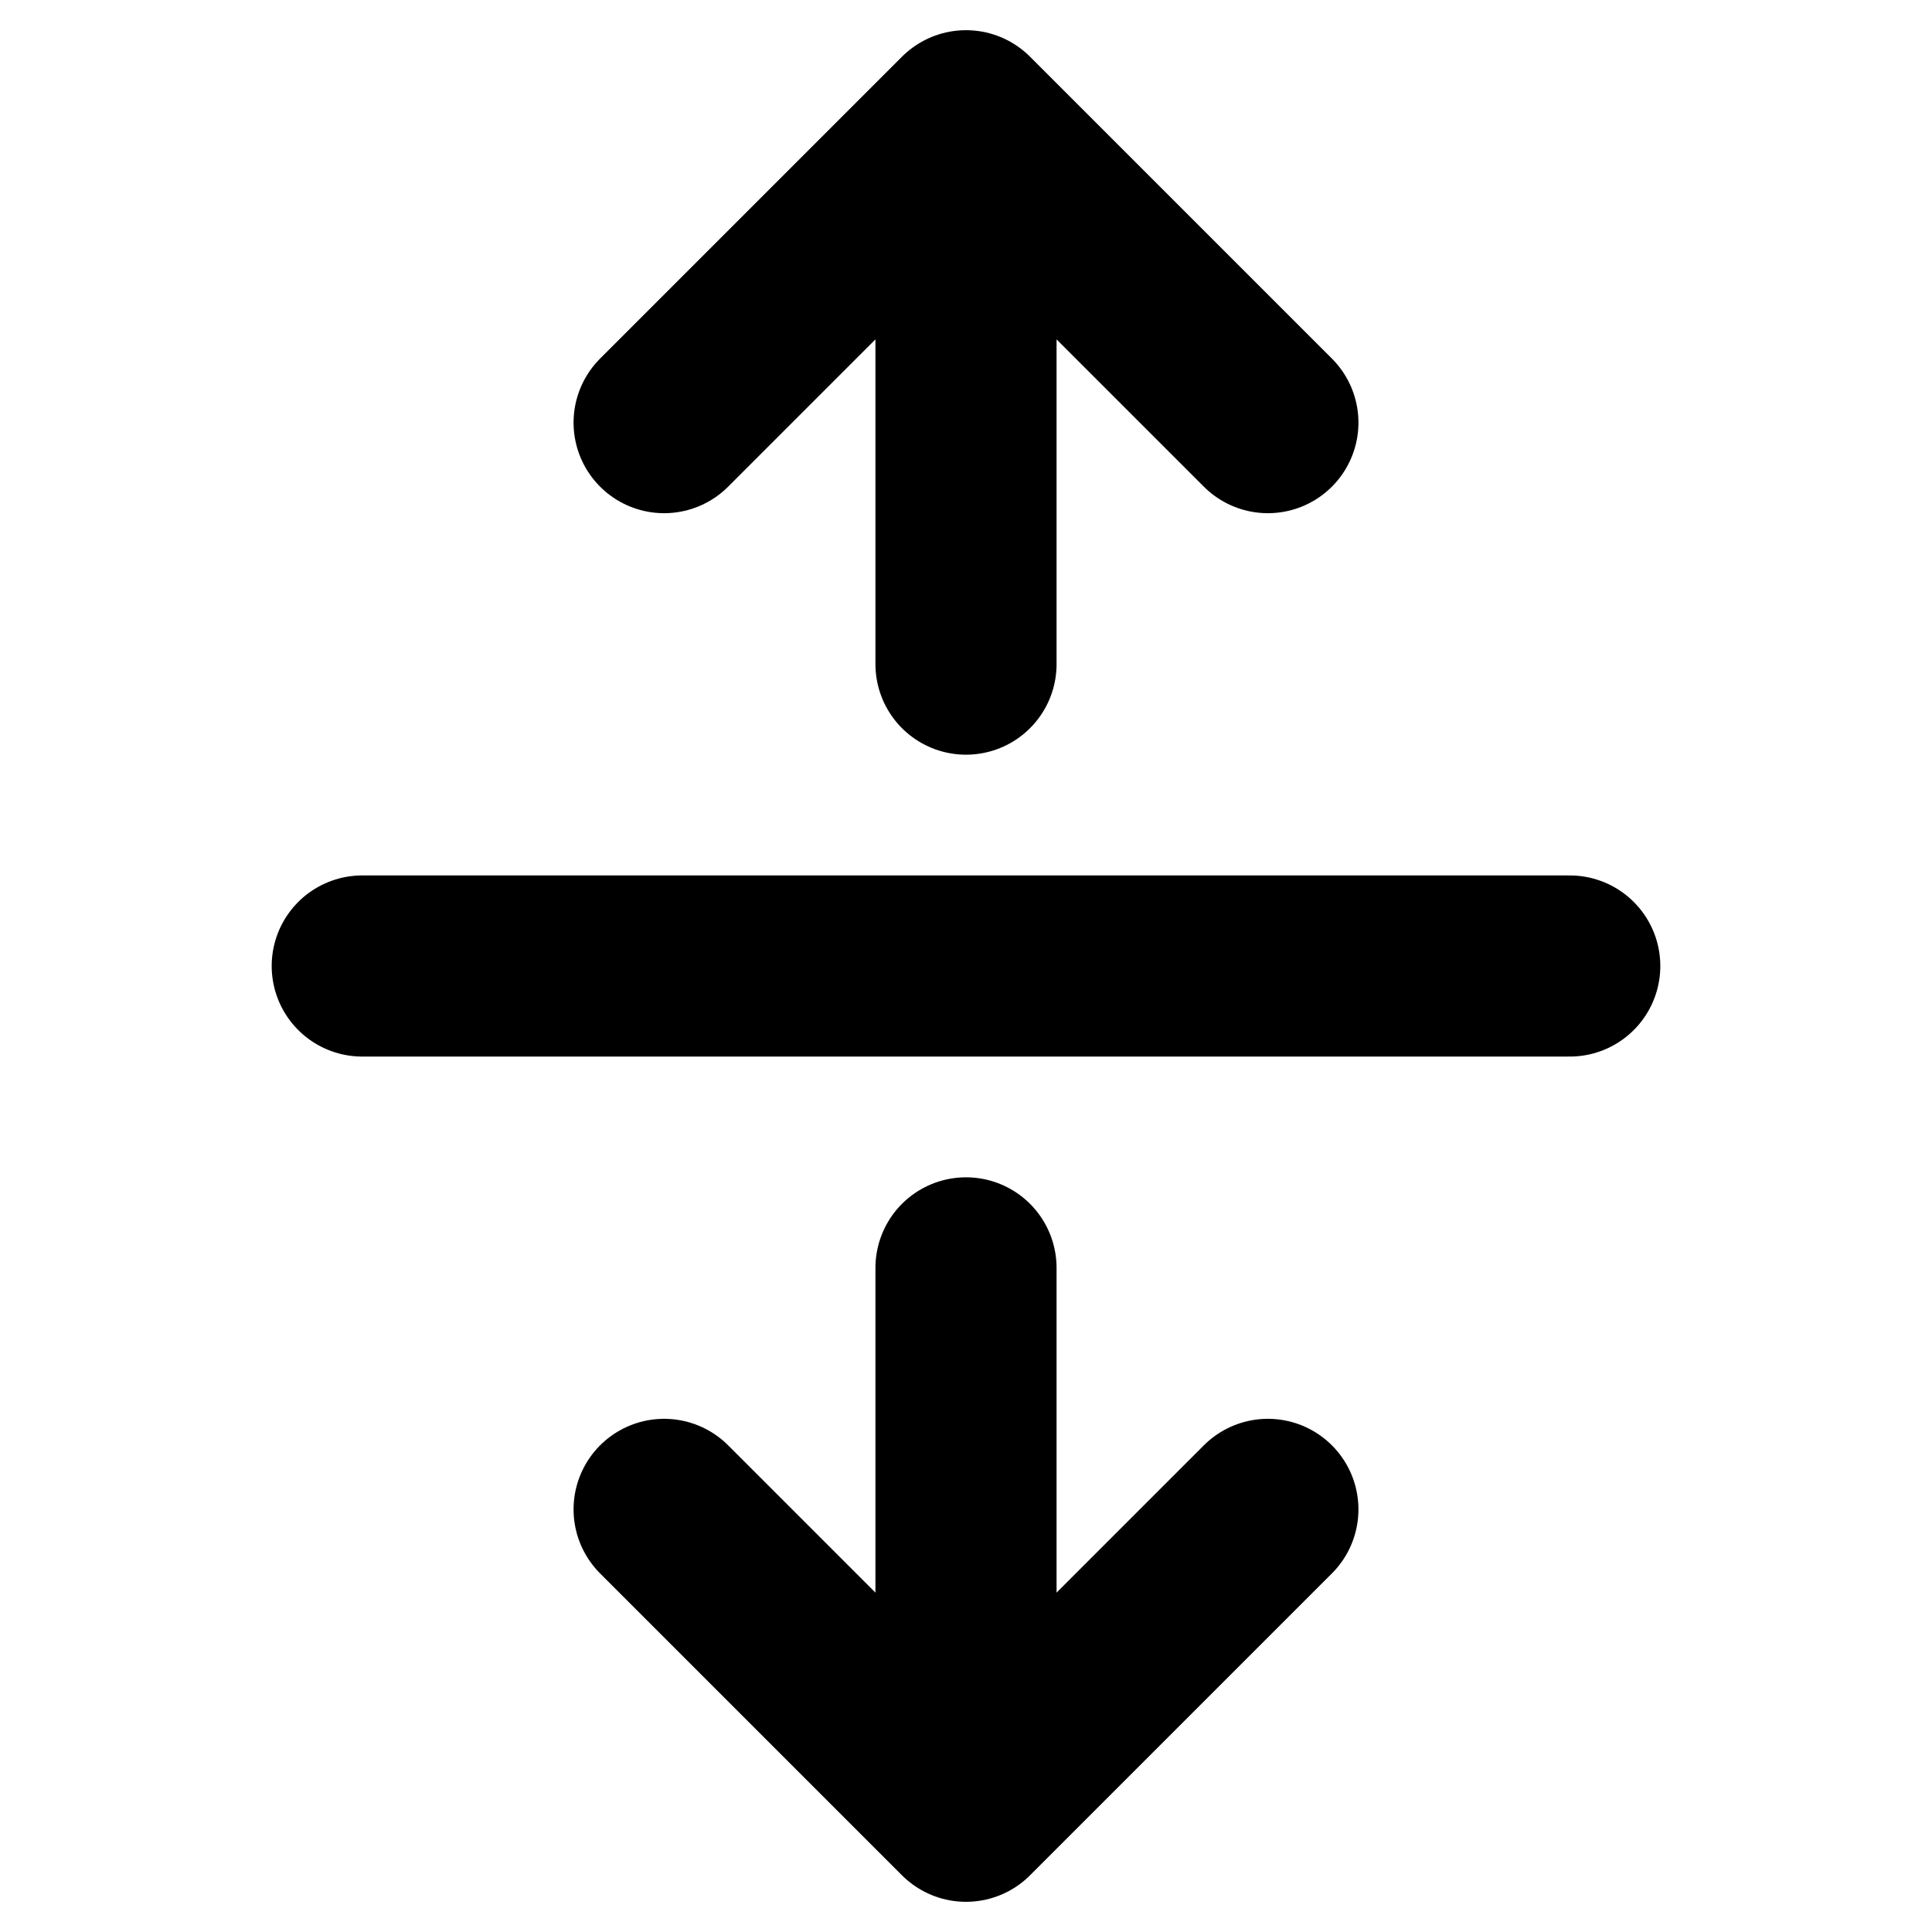
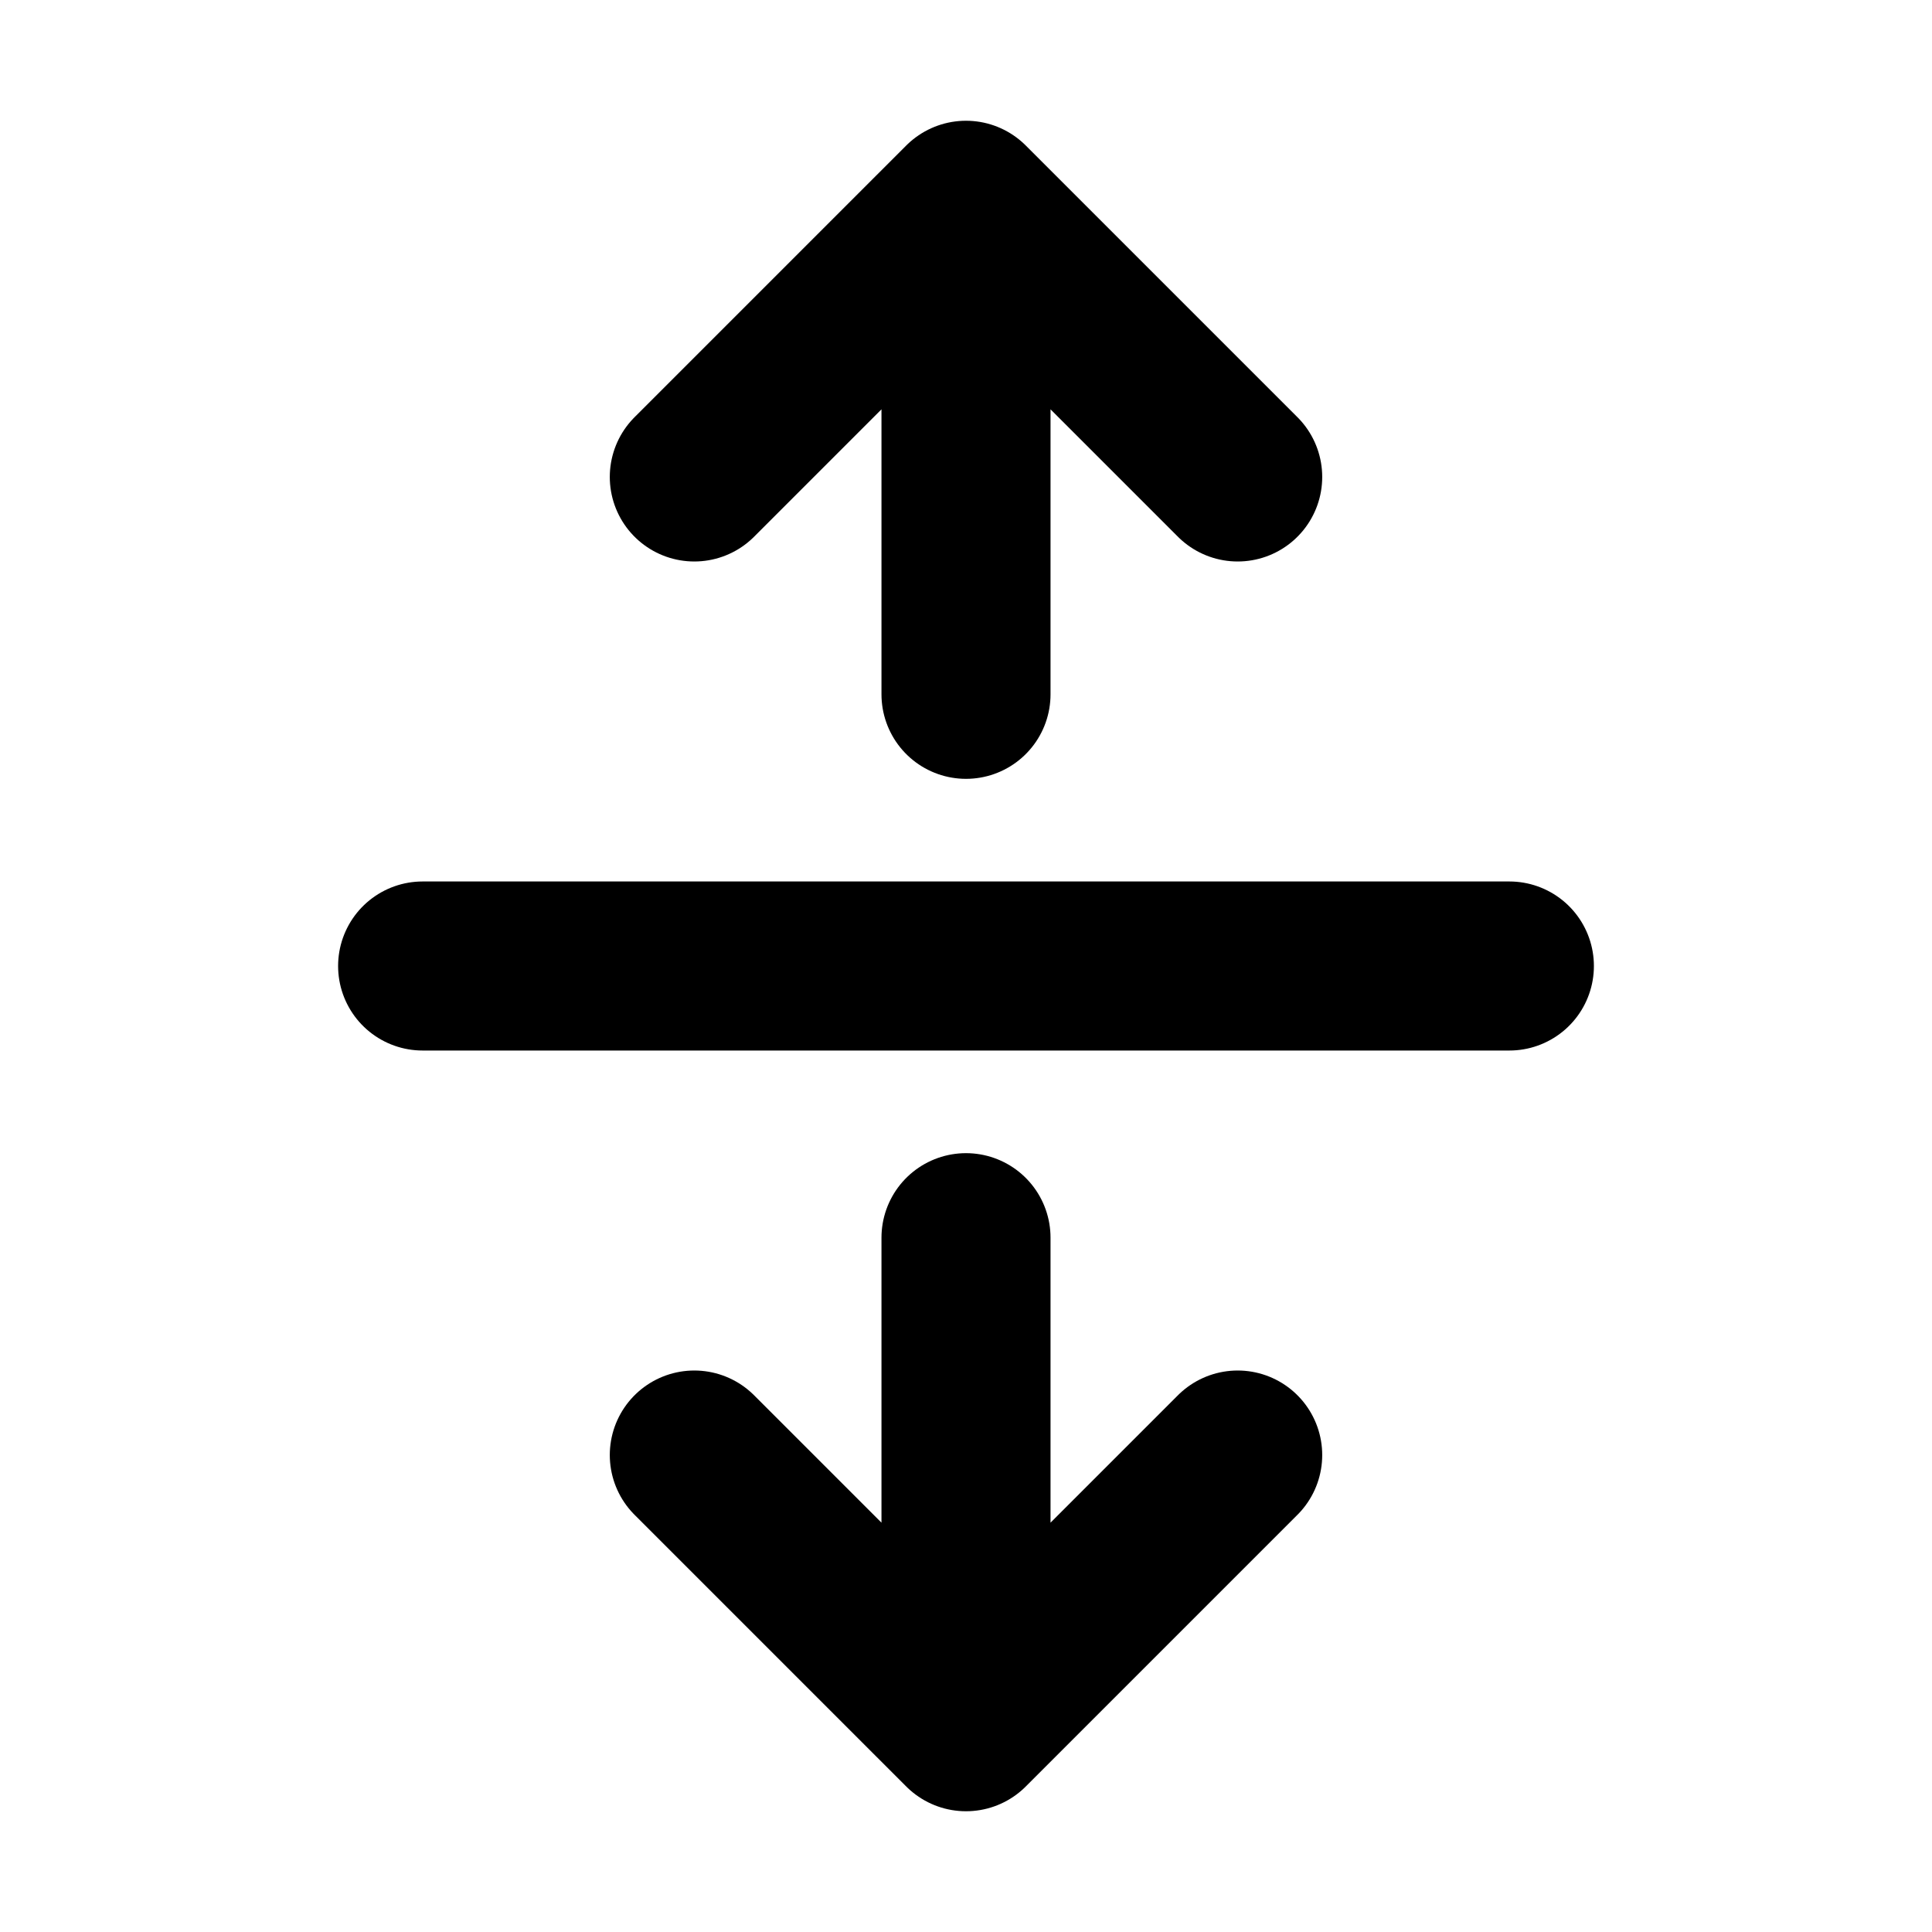
<svg xmlns="http://www.w3.org/2000/svg" viewBox="0 0 16 16">
-   <path d="M8 5.5v-4M5.5 3.5 8 1l2.5 2.5M8 10.5v4M5.5 12.5 8 15l2.5-2.5M3 8h10" fill="none" stroke="black" stroke-width="1.5" stroke-linecap="round" stroke-linejoin="round" />
+   <g fill="none" stroke="black" stroke-width="1.4" stroke-linecap="round" stroke-linejoin="round">
+     <path d="M8 5.75v-3.6M5.75 3.95 8 1.7l2.25 2.25M8 10.25v3.6M5.75 12.05 8 14.3l2.25-2.25M3.5 8h9" />
+   </g>
</svg>
